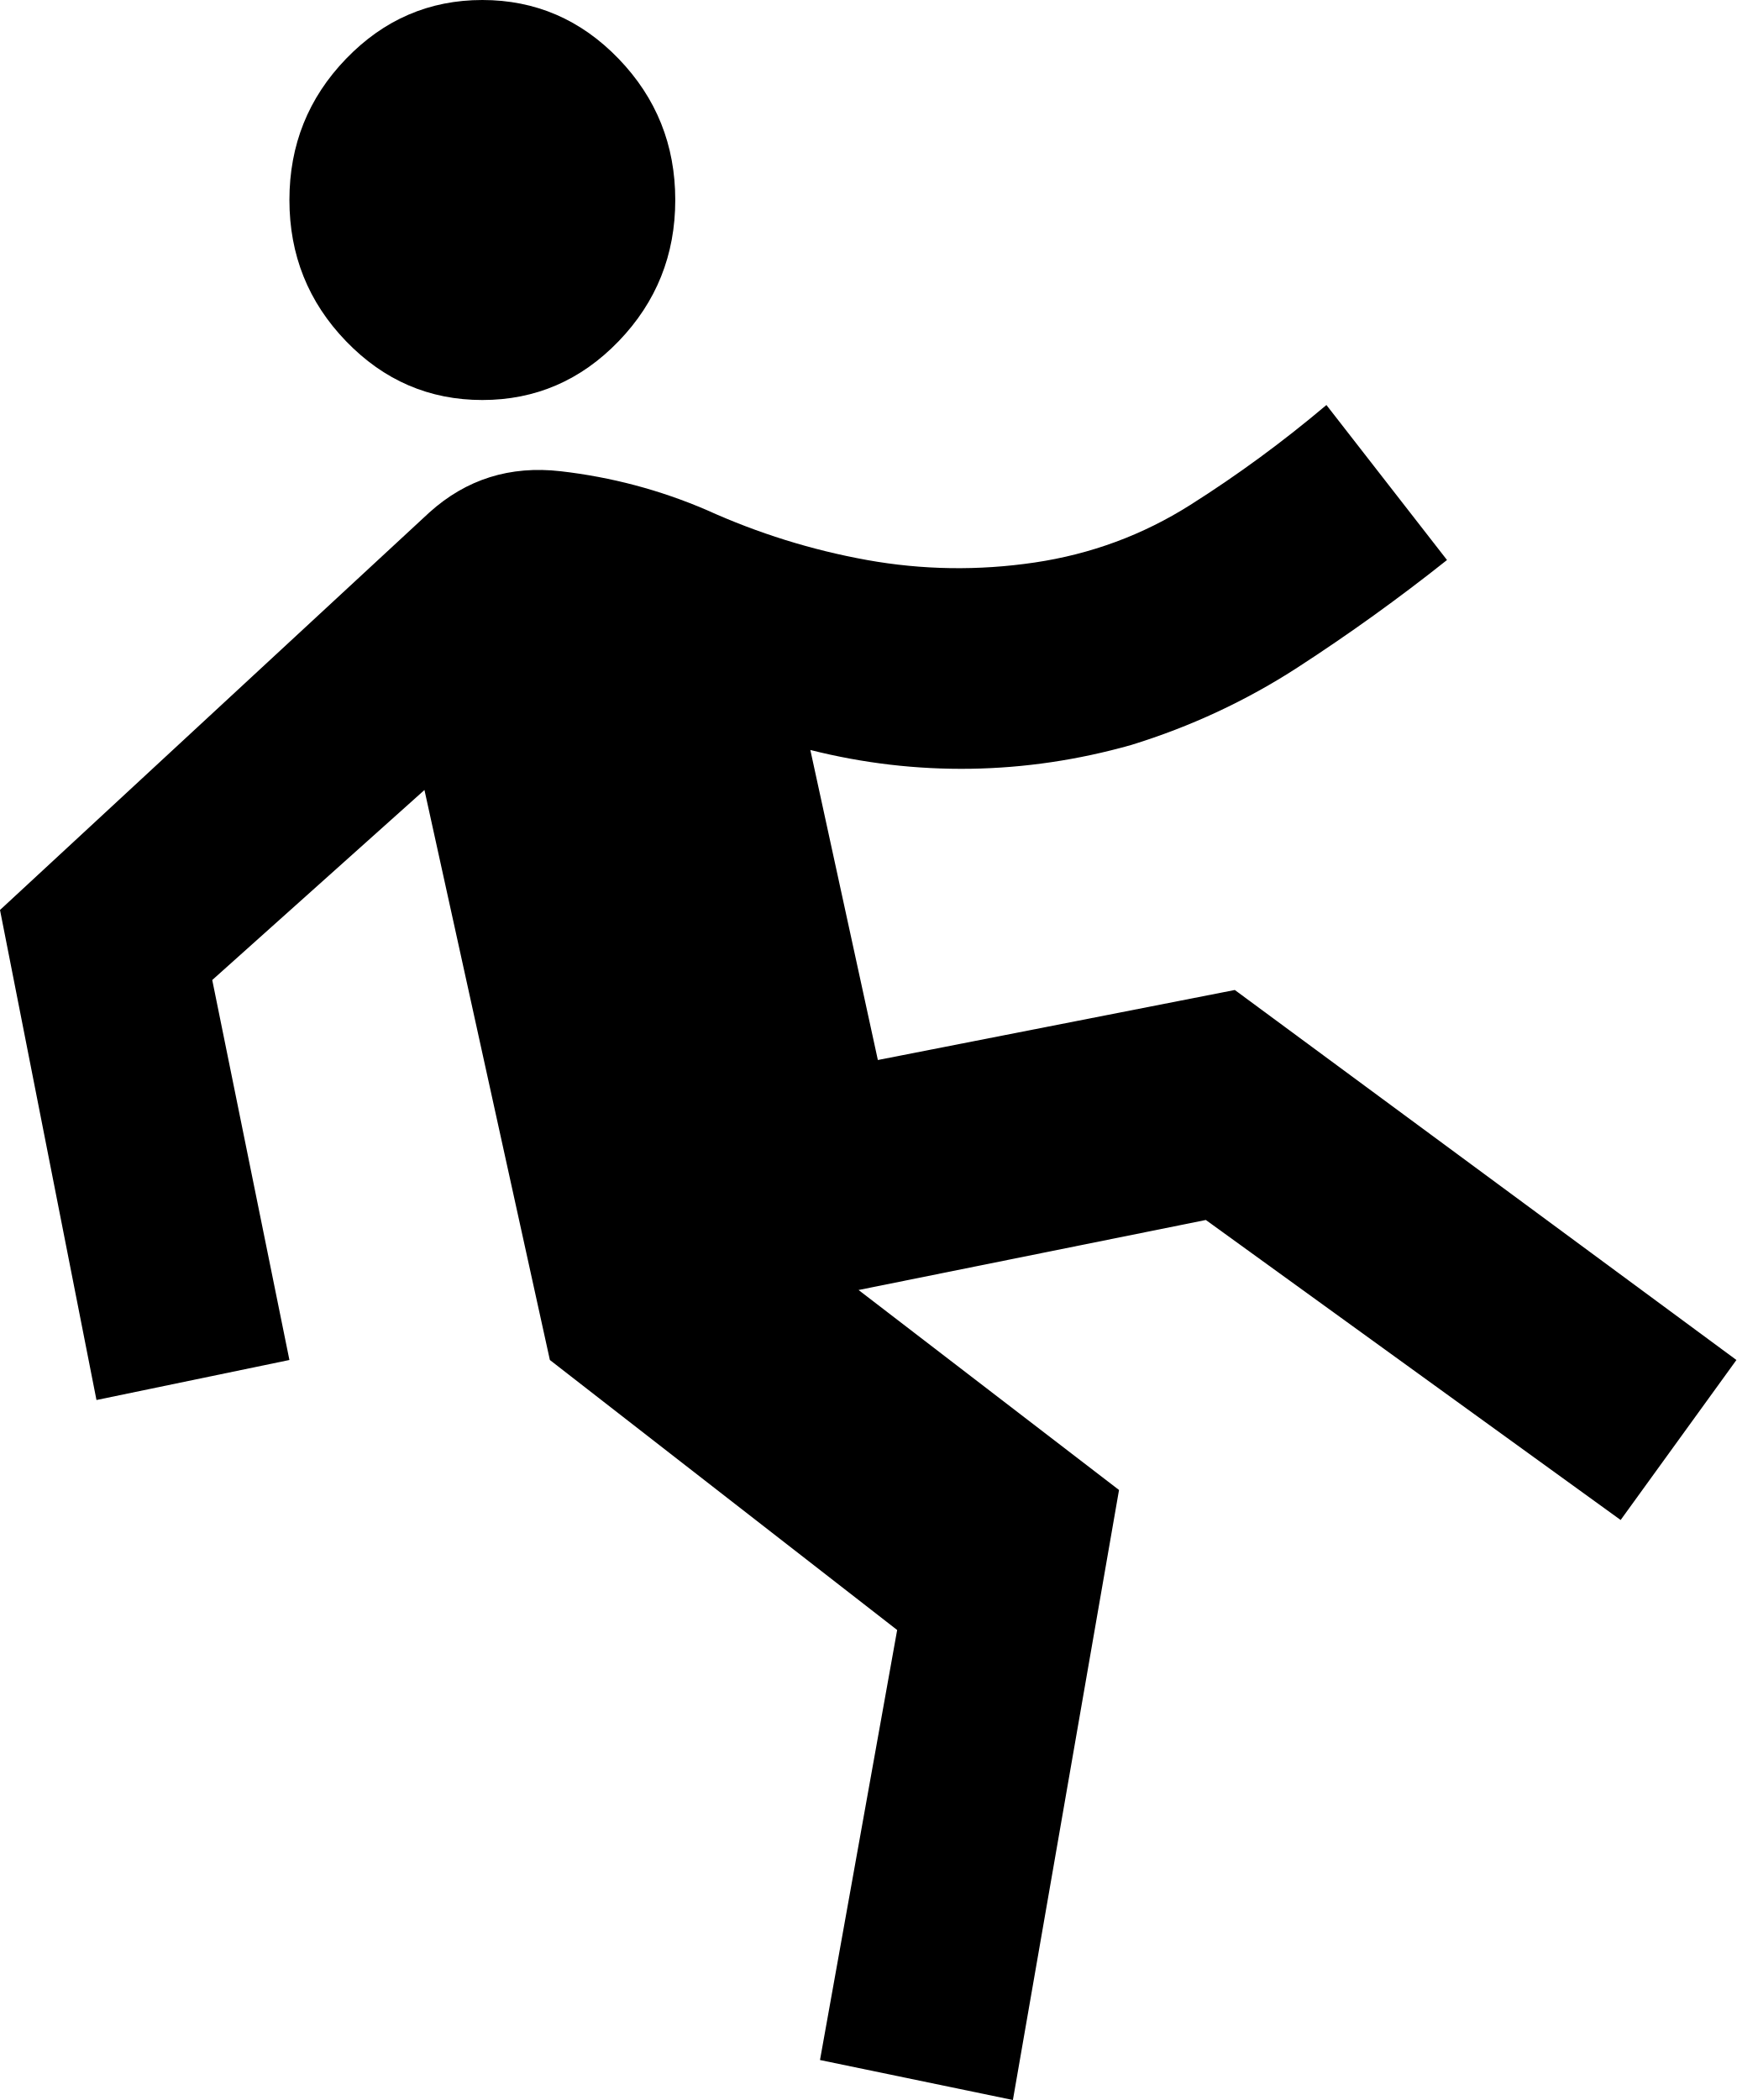
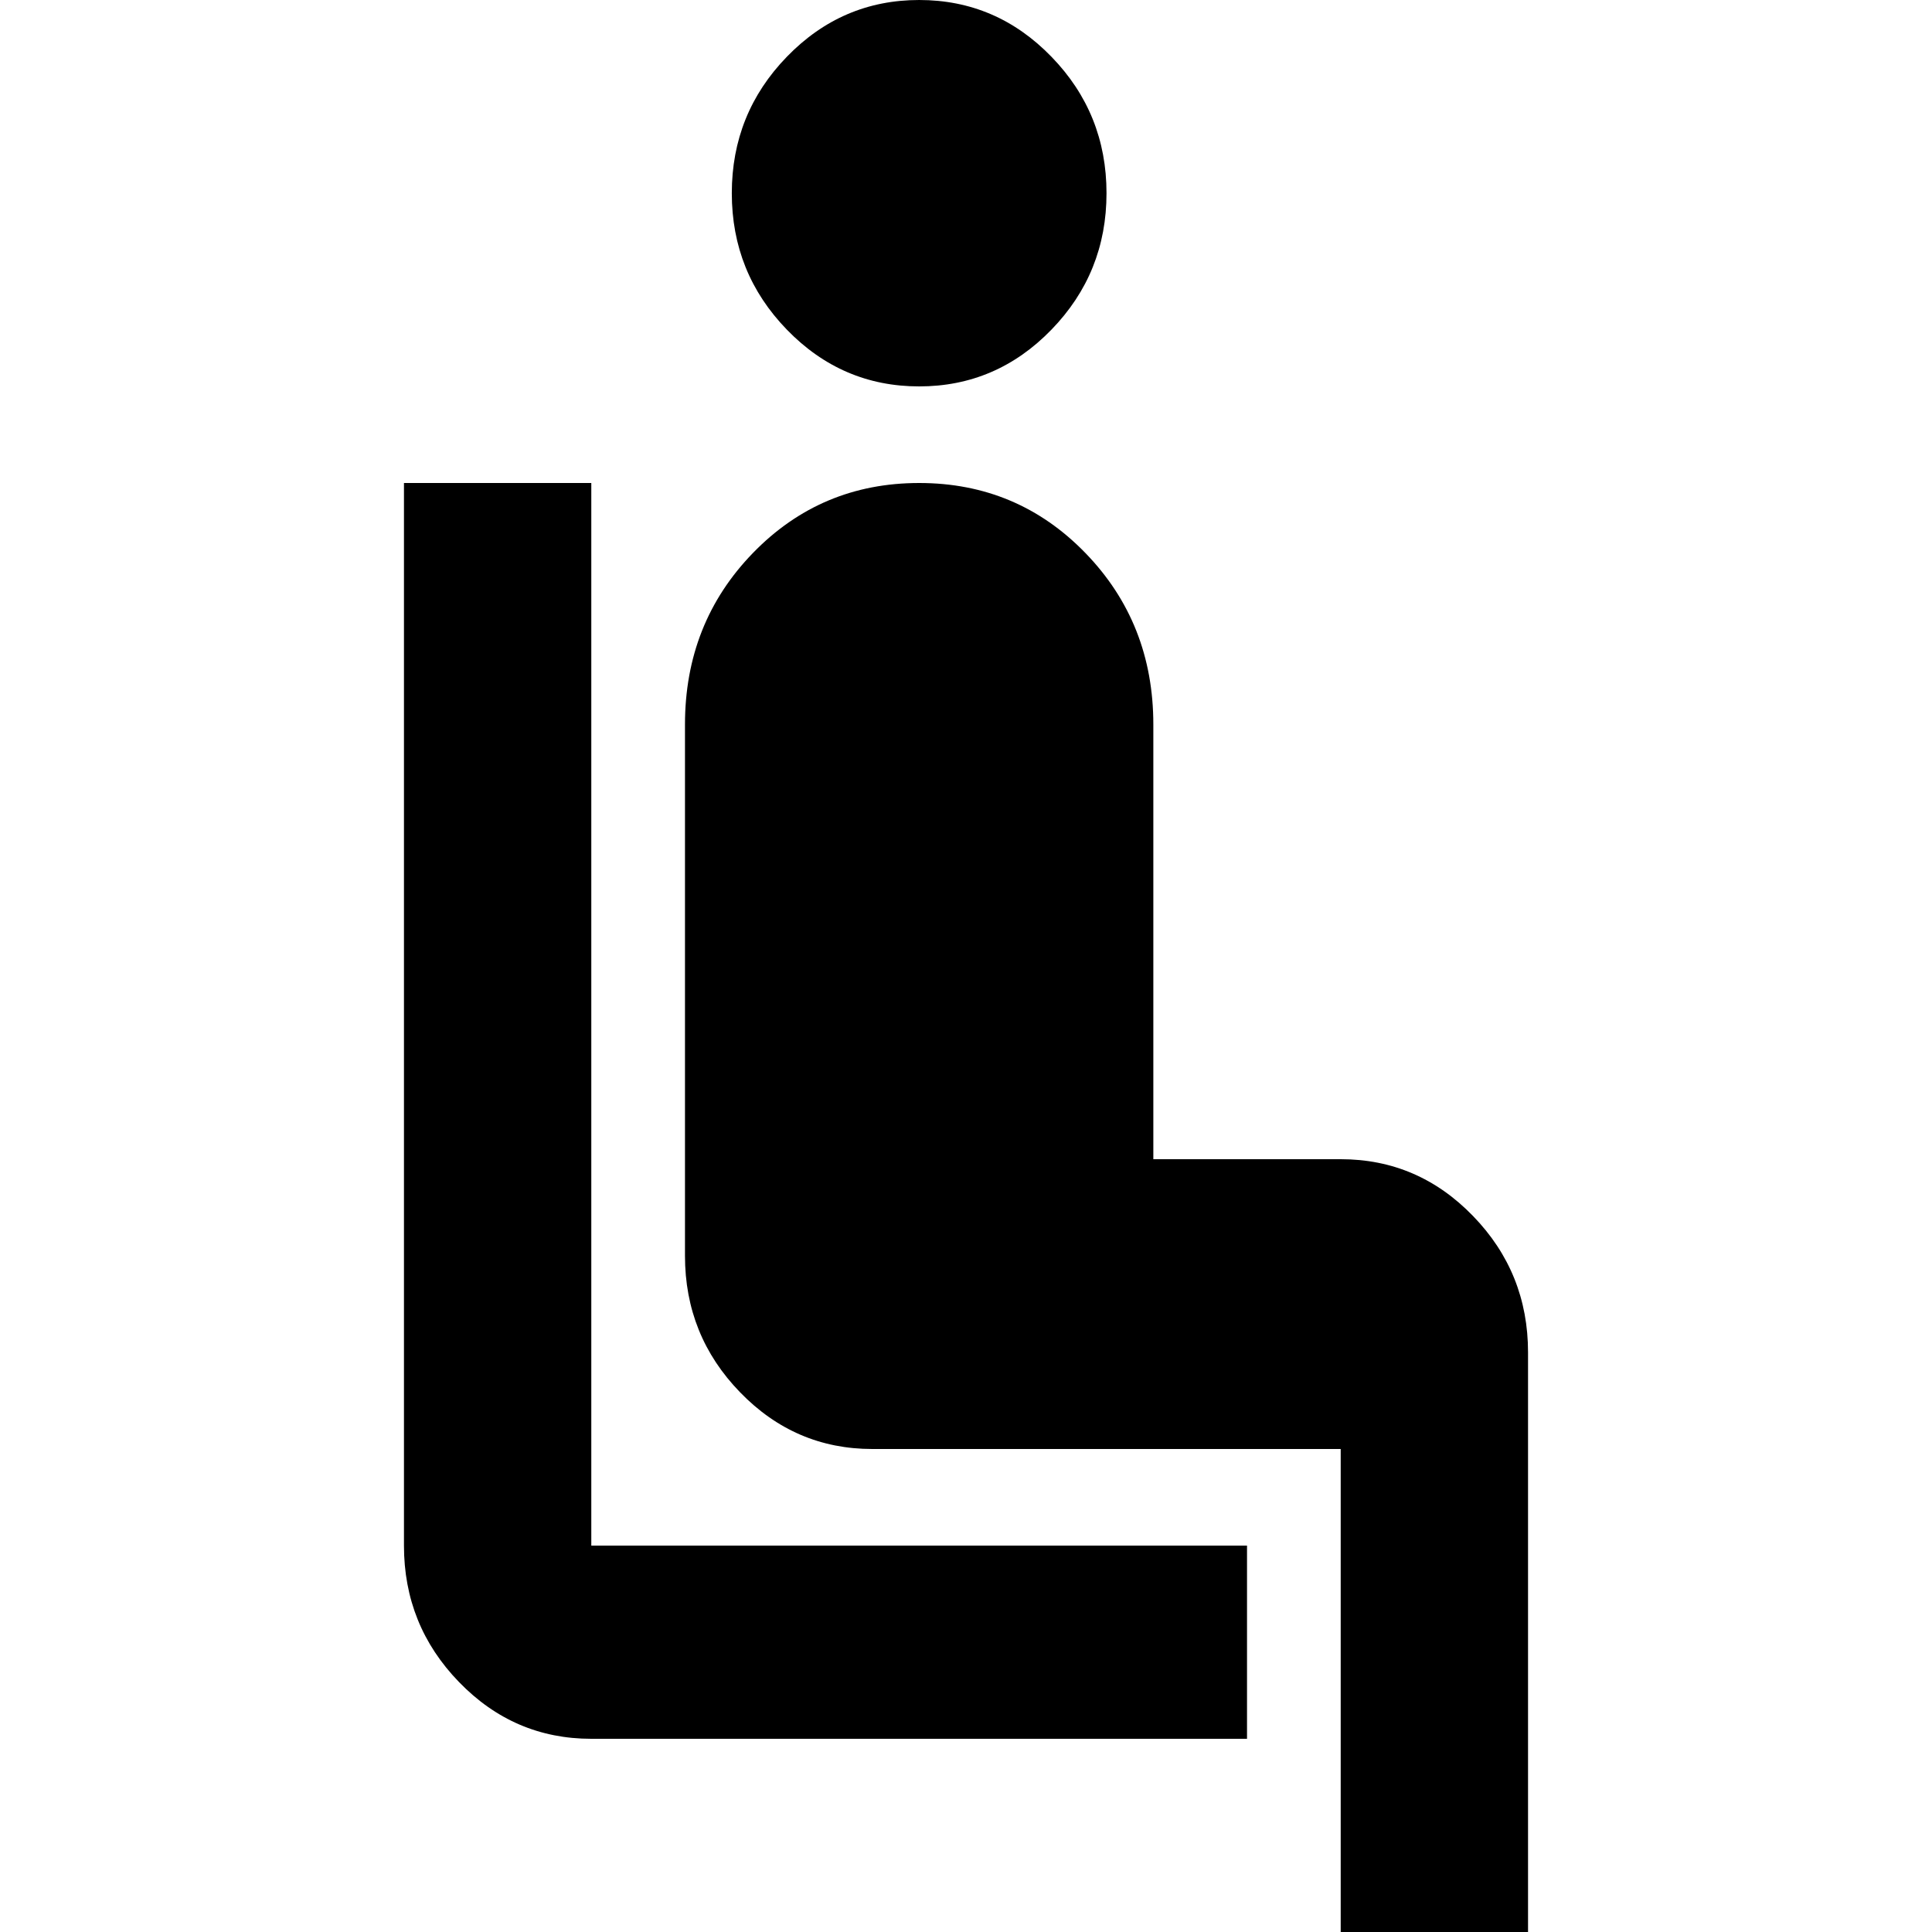
- <svg xmlns="http://www.w3.org/2000/svg" width="43" height="52" viewBox="0 0 43 52" fill="none">
-   <path d="M25.083 52L20.306 51.01L22.217 40.362L13.617 33.676L10.511 19.562L5.256 24.267L7.167 33.676L2.389 34.667L0 22.533L10.631 12.691C11.546 11.865 12.631 11.525 13.885 11.669C15.14 11.813 16.344 12.133 17.499 12.629C18.773 13.206 20.096 13.619 21.47 13.867C22.844 14.114 24.227 14.135 25.621 13.929C27.014 13.722 28.298 13.248 29.473 12.505C30.648 11.762 31.772 10.937 32.847 10.029L35.833 13.867C34.639 14.816 33.405 15.703 32.131 16.529C30.857 17.354 29.483 17.994 28.01 18.448C26.696 18.819 25.372 19.015 24.038 19.036C22.704 19.056 21.381 18.902 20.067 18.571L21.739 26.248L30.578 24.514L43 33.676L40.133 37.638L29.861 30.209L21.261 31.943L27.711 36.895L25.083 52ZM11.944 9.905C10.631 9.905 9.506 9.42 8.57 8.45C7.634 7.48 7.167 6.314 7.167 4.952C7.167 3.59 7.634 2.425 8.57 1.455C9.506 0.485 10.631 0 11.944 0C13.258 0 14.383 0.485 15.319 1.455C16.254 2.425 16.722 3.59 16.722 4.952C16.722 6.314 16.254 7.48 15.319 8.45C14.383 9.42 13.258 9.905 11.944 9.905Z" fill="black" />
+ <svg xmlns="http://www.w3.org/2000/svg" width="40" height="40" viewBox="0 0 32 55" fill="none">
+   <path d="M24 49.5H5.333C3.867 49.5 2.611 48.962 1.567 47.884C0.522 46.807 0 45.513 0 44V13.75H5.333V44H24V49.5ZM14.667 11C13.2 11 11.944 10.461 10.9 9.384C9.856 8.307 9.333 7.013 9.333 5.5C9.333 3.987 9.856 2.693 10.9 1.616C11.944 0.539 13.2 0 14.667 0C16.133 0 17.389 0.539 18.433 1.616C19.478 2.693 20 3.987 20 5.5C20 7.013 19.478 8.307 18.433 9.384C17.389 10.461 16.133 11 14.667 11ZM26.667 55V41.25H13.333C11.867 41.25 10.611 40.712 9.567 39.634C8.522 38.557 8 37.263 8 35.75V20.625C8 18.7 8.644 17.073 9.933 15.744C11.222 14.415 12.8 13.75 14.667 13.75C16.533 13.75 18.111 14.415 19.4 15.744C20.689 17.073 21.333 18.7 21.333 20.625V33H26.667C28.133 33 29.389 33.538 30.433 34.616C31.478 35.693 32 36.987 32 38.5V55H26.667Z" fill="black" />
</svg>
